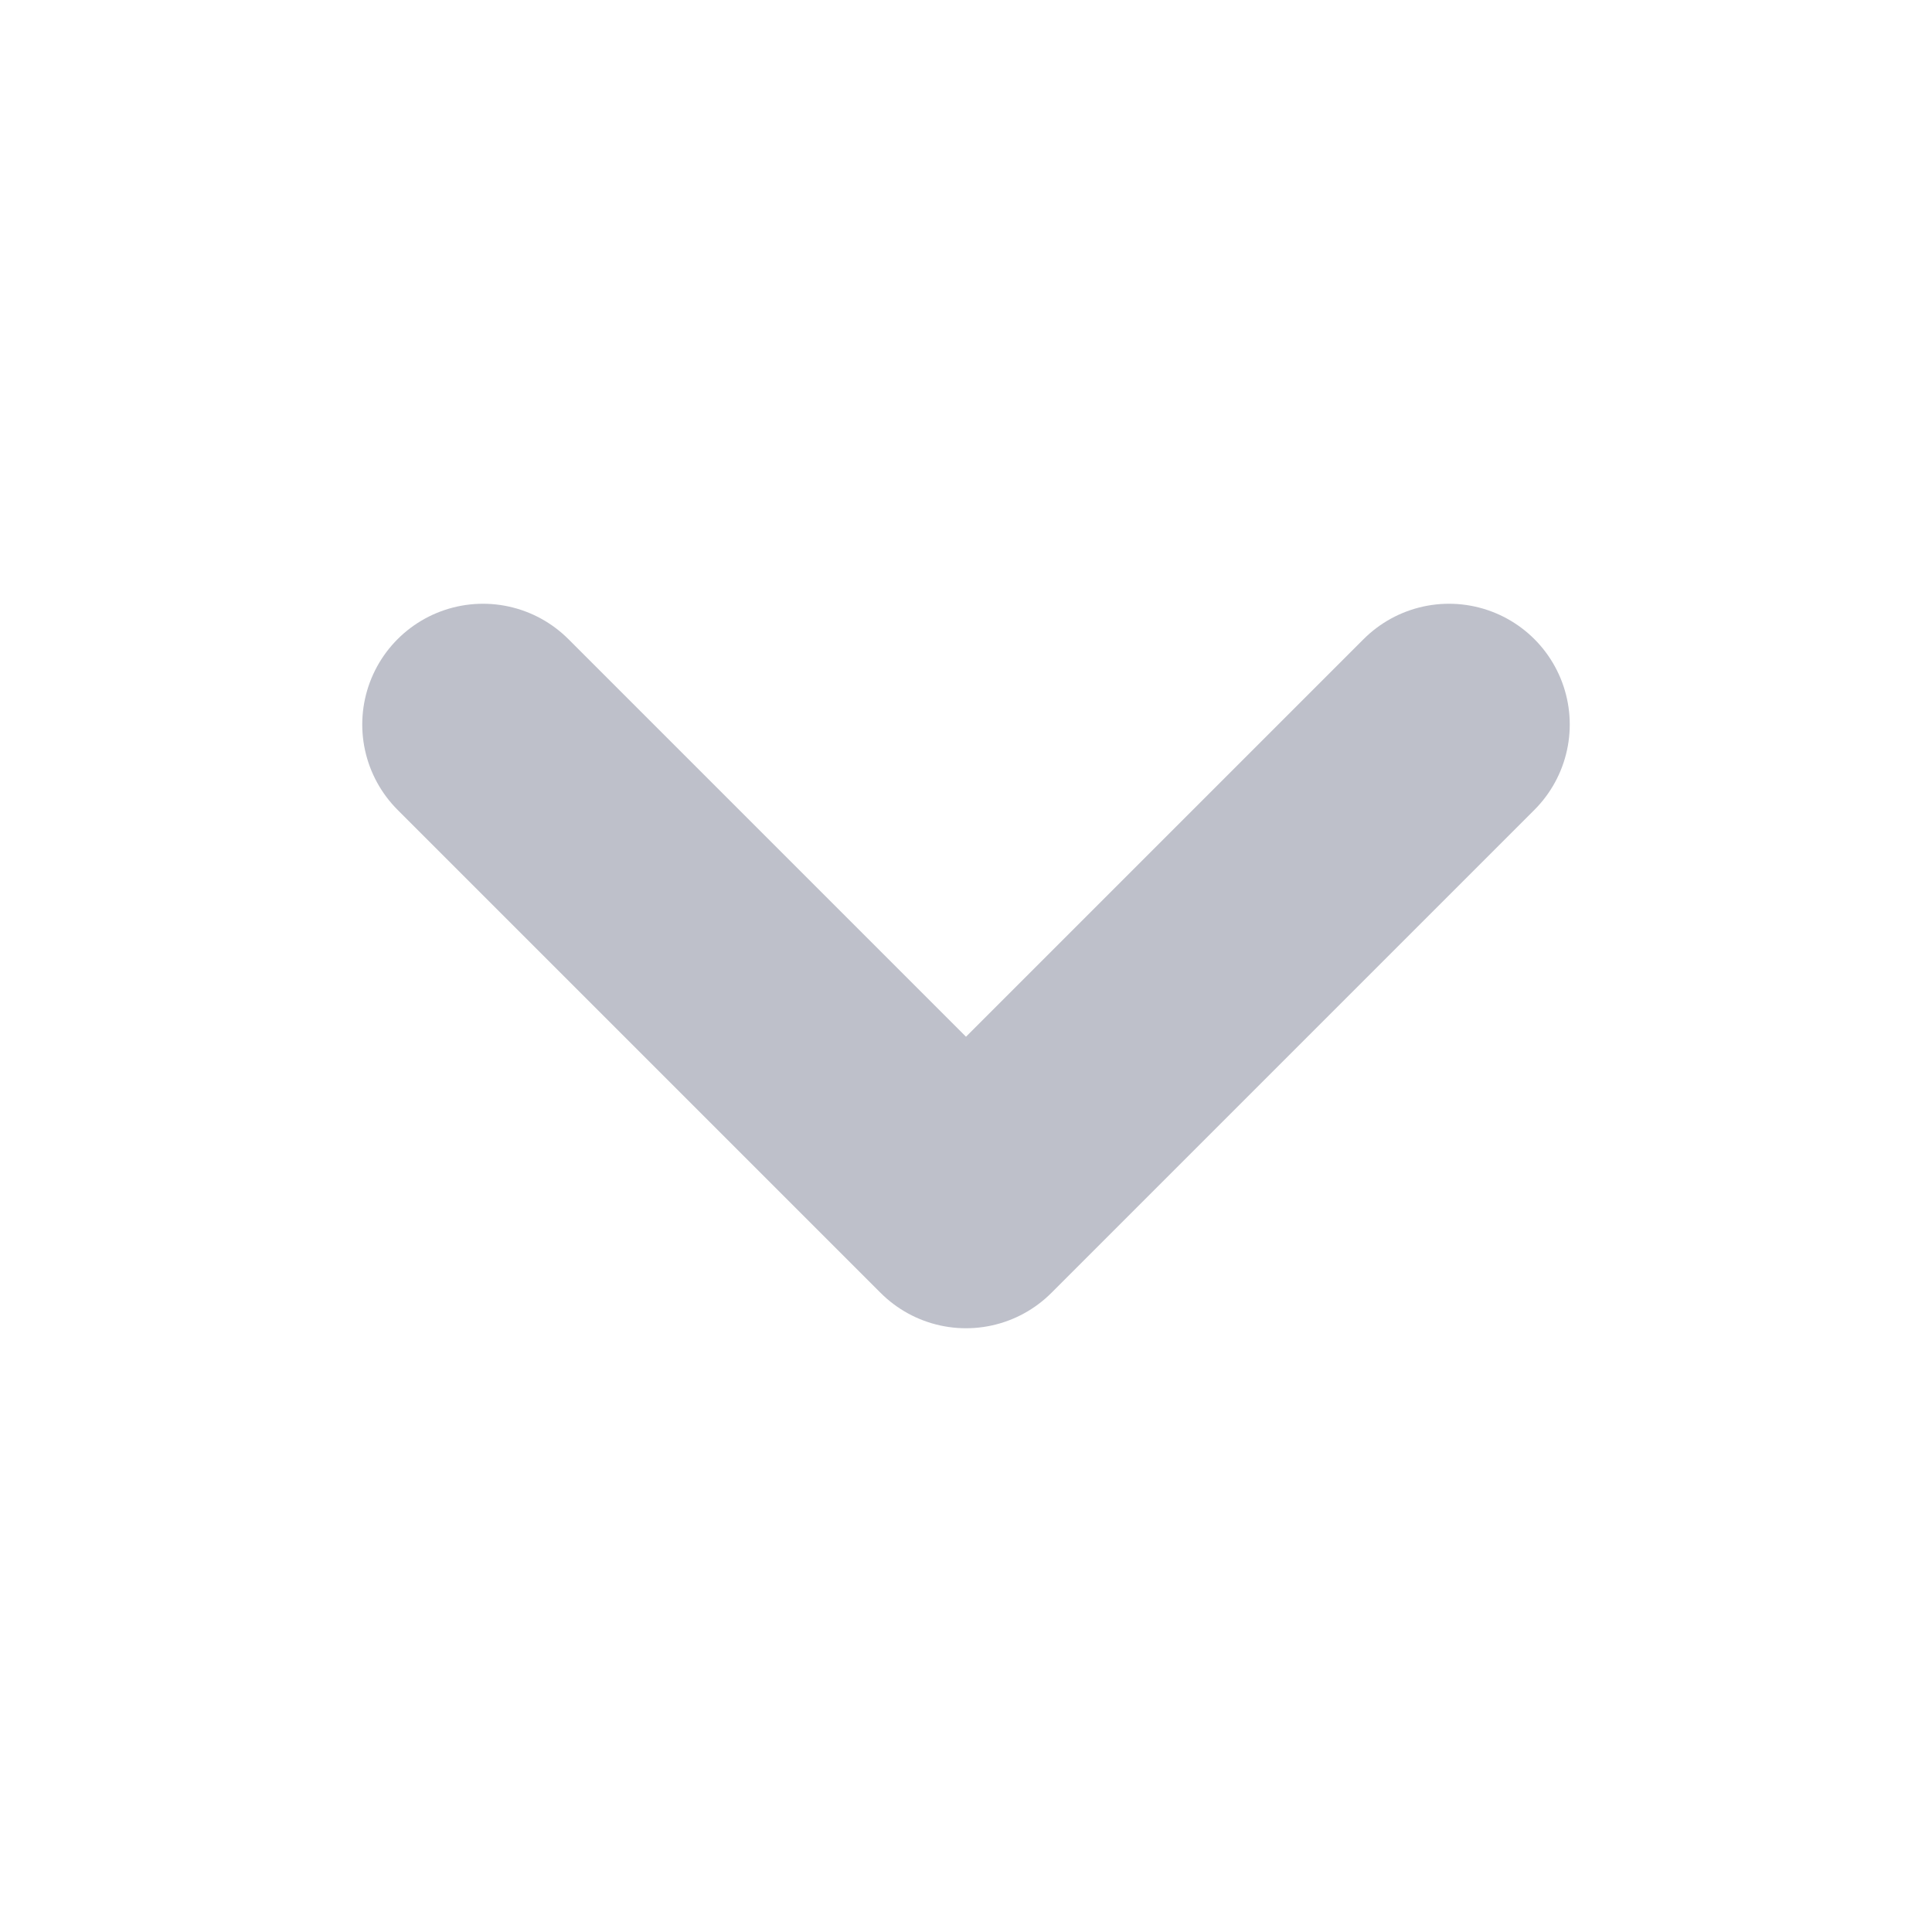
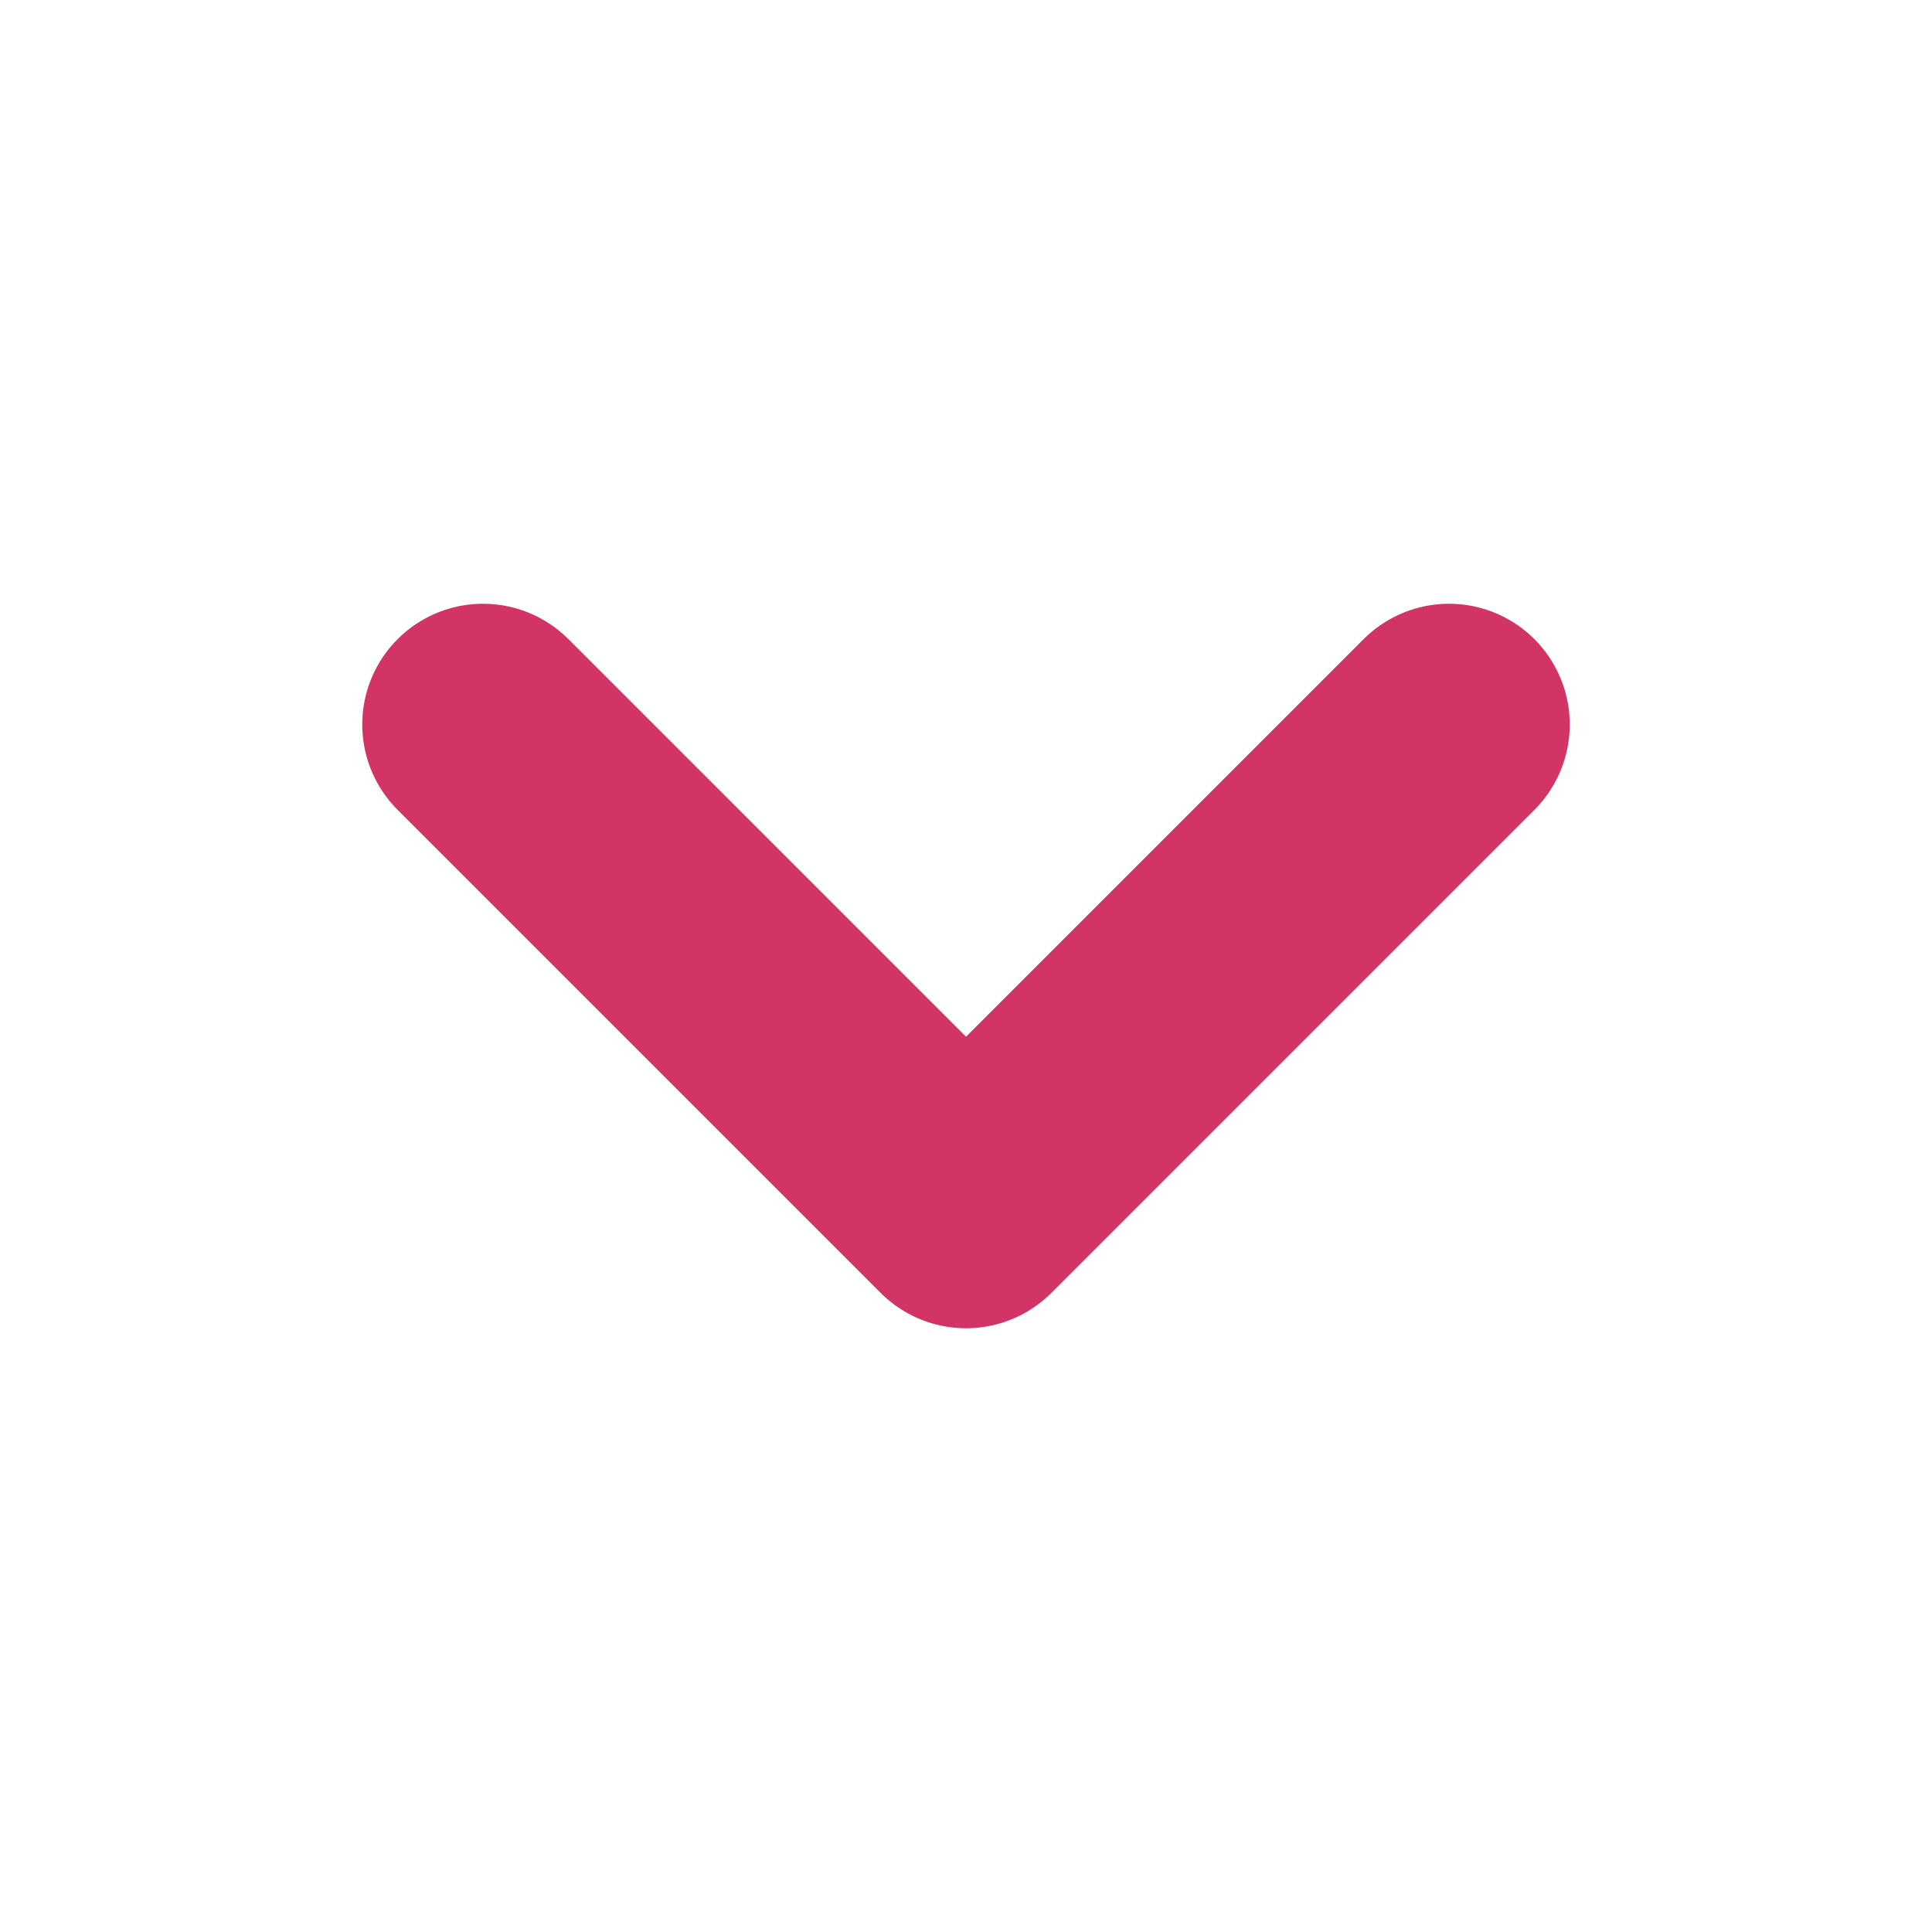
<svg xmlns="http://www.w3.org/2000/svg" width="16" height="16" viewBox="0 0 16 16" fill="none">
-   <path d="M4 6L8 10L12 6" stroke="#BEC0CA" stroke-width="2" stroke-linecap="round" stroke-linejoin="round" />
+   <path d="M4 6L8 10L12 6" stroke="#D23565" stroke-width="2" stroke-linecap="round" stroke-linejoin="round" />
</svg>
